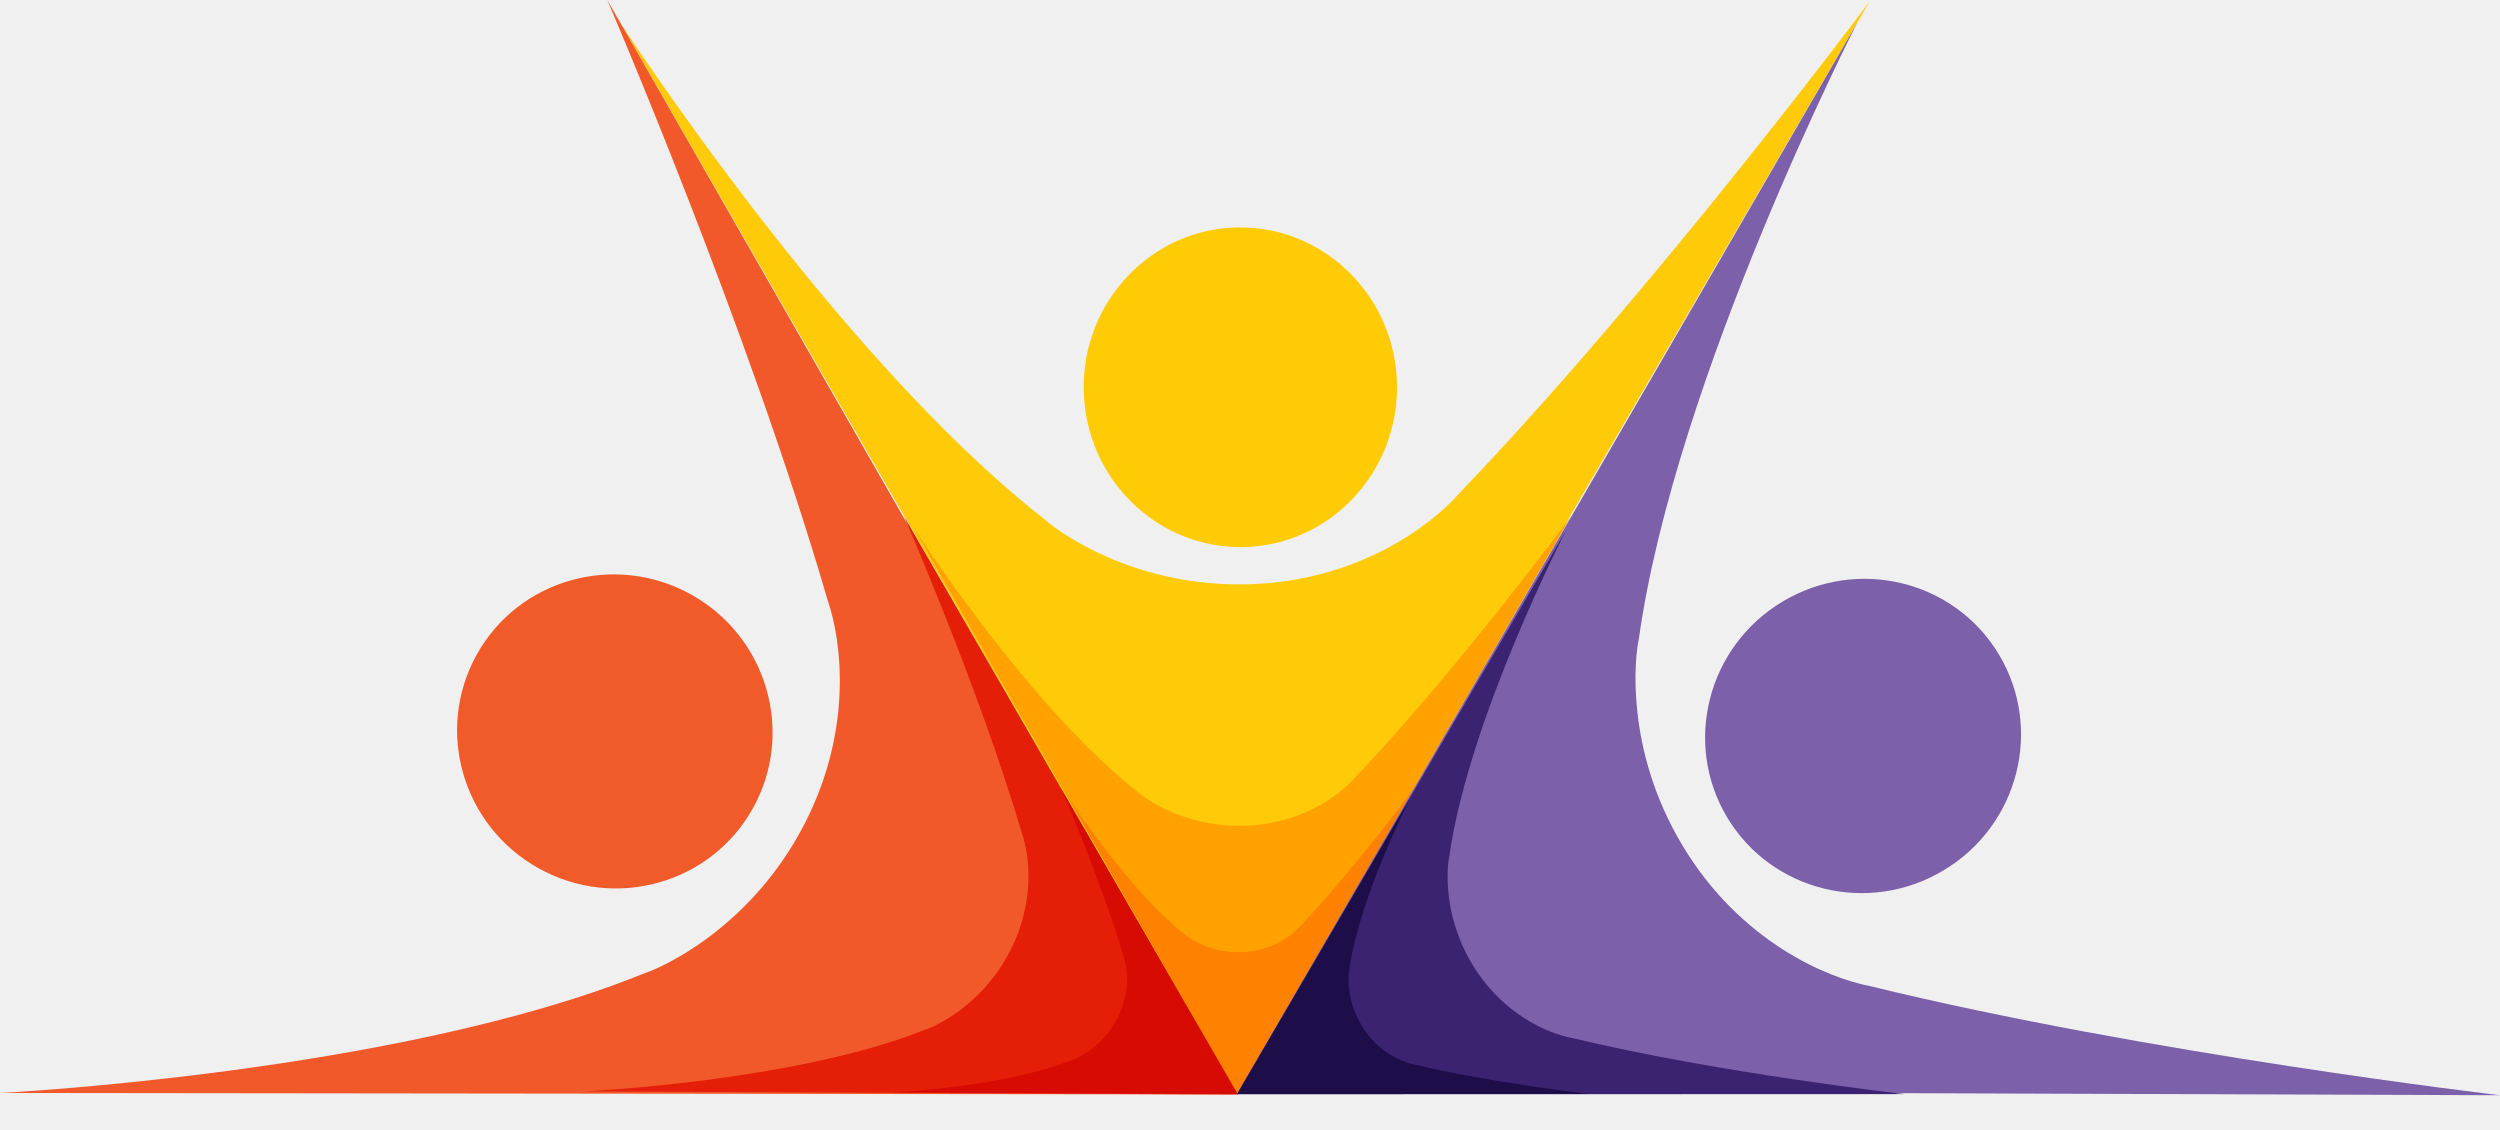
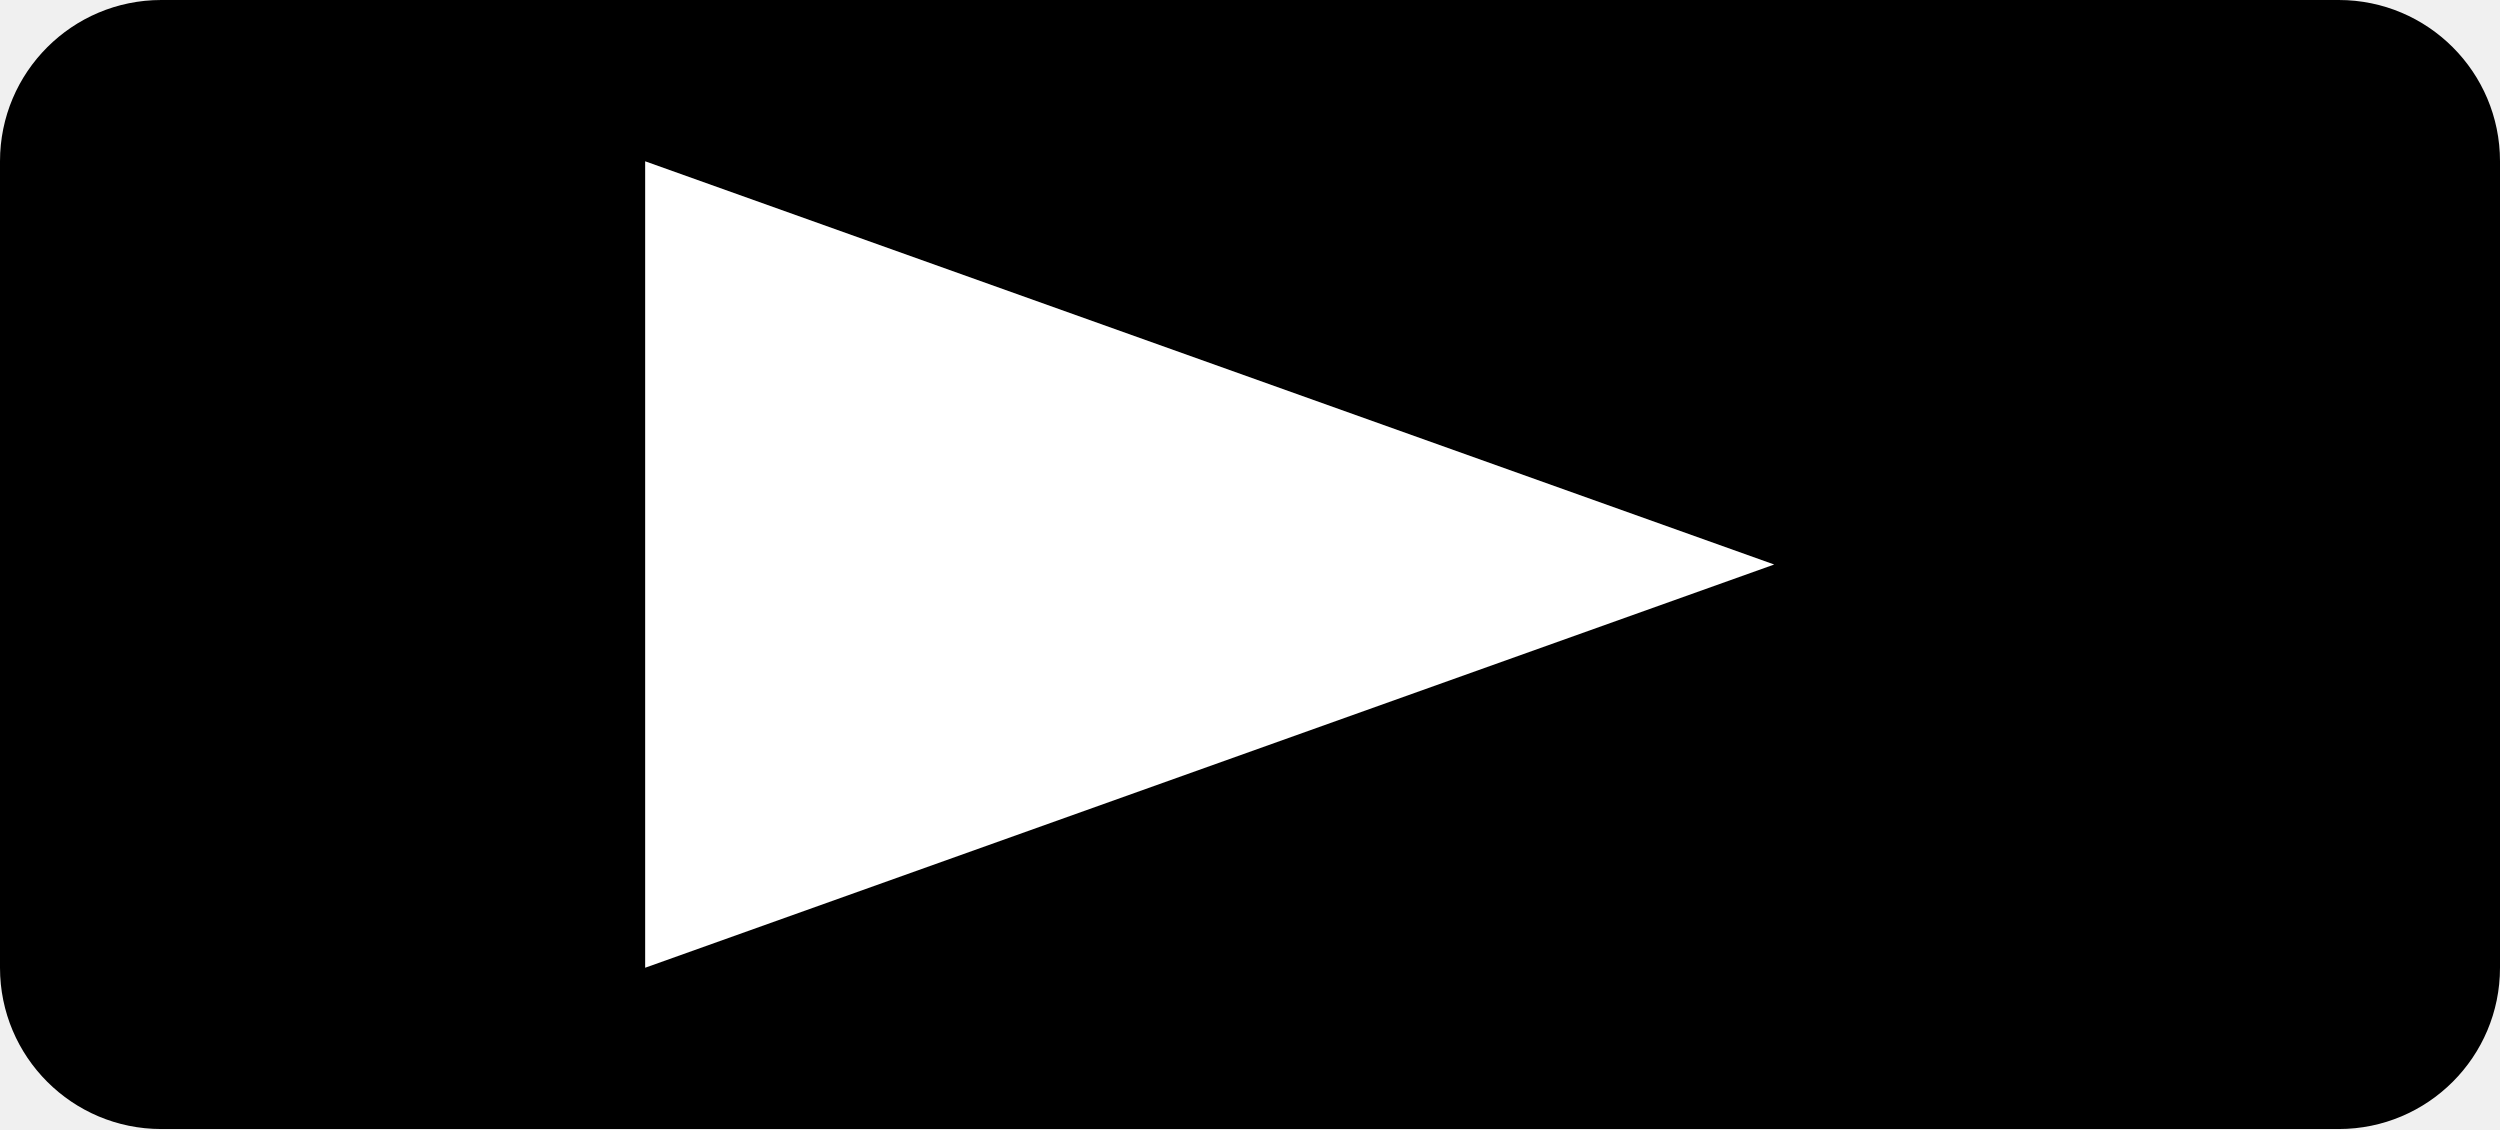
- <svg xmlns="http://www.w3.org/2000/svg" width="31" height="14" viewBox="0 0 31 14" fill="none">
-   <path d="M18.105 6.106C17.756 6.508 16.831 7.223 15.433 7.246C14.036 7.269 13.109 6.584 12.949 6.436C10.365 4.421 7.684 0.27 7.684 0.27L15.319 13.532L23.185 0.015C23.185 0.015 20.551 3.553 18.105 6.106Z" fill="#FFCA08" />
-   <path d="M17.323 4.77C17.341 5.864 16.486 6.766 15.414 6.784C14.341 6.801 13.456 5.928 13.438 4.834C13.42 3.739 14.275 2.838 15.348 2.82C16.421 2.803 17.305 3.676 17.323 4.77Z" fill="#FFCB05" />
-   <path d="M16.808 9.636C16.624 9.849 16.138 10.228 15.403 10.24C14.667 10.252 14.18 9.889 14.096 9.81C12.736 8.741 11.325 6.539 11.325 6.539L15.343 13.575L19.48 6.404C19.48 6.404 18.095 8.281 16.808 9.636Z" fill="#FFA200" />
-   <path d="M16.117 11.49C16.02 11.602 15.763 11.802 15.376 11.808C14.989 11.815 14.732 11.623 14.687 11.582C13.97 11.018 13.227 9.857 13.227 9.857L15.344 13.566L17.525 9.786C17.525 9.786 16.795 10.775 16.117 11.49Z" fill="#FE8100" />
-   <path d="M10.264 7.446C10.438 7.949 10.594 9.107 9.916 10.329C9.237 11.551 8.18 12.011 7.972 12.076C4.935 13.306 0 13.553 0 13.553L15.302 13.571L7.53 0C7.53 0 9.276 4.05 10.264 7.446Z" fill="#F1592A" />
-   <path d="M8.568 7.371C9.514 7.897 9.858 9.084 9.337 10.021C8.816 10.959 7.627 11.294 6.681 10.768C5.734 10.242 5.39 9.056 5.911 8.118C6.432 7.18 7.621 6.846 8.568 7.371Z" fill="#F15A29" />
-   <path d="M12.672 10.333C12.765 10.599 12.85 11.21 12.493 11.852C12.136 12.495 11.577 12.736 11.467 12.77C9.862 13.412 7.249 13.533 7.249 13.533L15.351 13.572L11.21 6.403C11.21 6.403 12.143 8.541 12.672 10.333Z" fill="#E41E07" />
-   <path d="M13.932 11.859C13.981 11.999 14.026 12.321 13.838 12.66C13.65 12.998 13.355 13.125 13.297 13.143C12.451 13.482 11.073 13.546 11.073 13.546L15.344 13.566L13.162 9.787C13.162 9.787 13.653 10.915 13.932 11.859Z" fill="#D70B02" />
-   <path d="M23.185 12.227C22.662 12.126 21.581 11.682 20.862 10.483C20.143 9.284 20.273 8.139 20.321 7.927C20.774 4.681 23.029 0.284 23.029 0.284L15.361 13.527L31 13.581C31 13.581 26.619 13.068 23.185 12.227Z" fill="#7C60AA" />
-   <path d="M24.101 10.792C23.171 11.35 21.969 11.056 21.417 10.136C20.866 9.215 21.173 8.017 22.103 7.46C23.034 6.902 24.235 7.196 24.787 8.116C25.338 9.036 25.032 10.235 24.101 10.792Z" fill="#7C60AA" />
-   <path d="M19.48 12.868C19.204 12.816 18.632 12.584 18.254 11.954C17.876 11.323 17.947 10.719 17.973 10.607C18.219 8.895 19.421 6.572 19.421 6.572L15.336 13.569L23.614 13.567C23.615 13.567 21.297 13.306 19.48 12.868Z" fill="#3C2372" />
-   <path d="M17.529 13.197C17.383 13.169 17.082 13.047 16.883 12.714C16.683 12.382 16.721 12.064 16.734 12.005C16.864 11.102 17.497 9.877 17.497 9.877L15.344 13.566L19.708 13.565C19.708 13.565 18.486 13.427 17.529 13.197Z" fill="#1D0E4A" />
+ <svg xmlns="http://www.w3.org/2000/svg" width="31" height="14" viewBox="0 0 31 14" fill="none" role="img" aria-label="Play">
+   <rect x="0" y="0" width="31" height="14" rx="2" fill="#000" />
+   <polygon points="8,2 8,12 22,7" fill="#fff" />
</svg>
